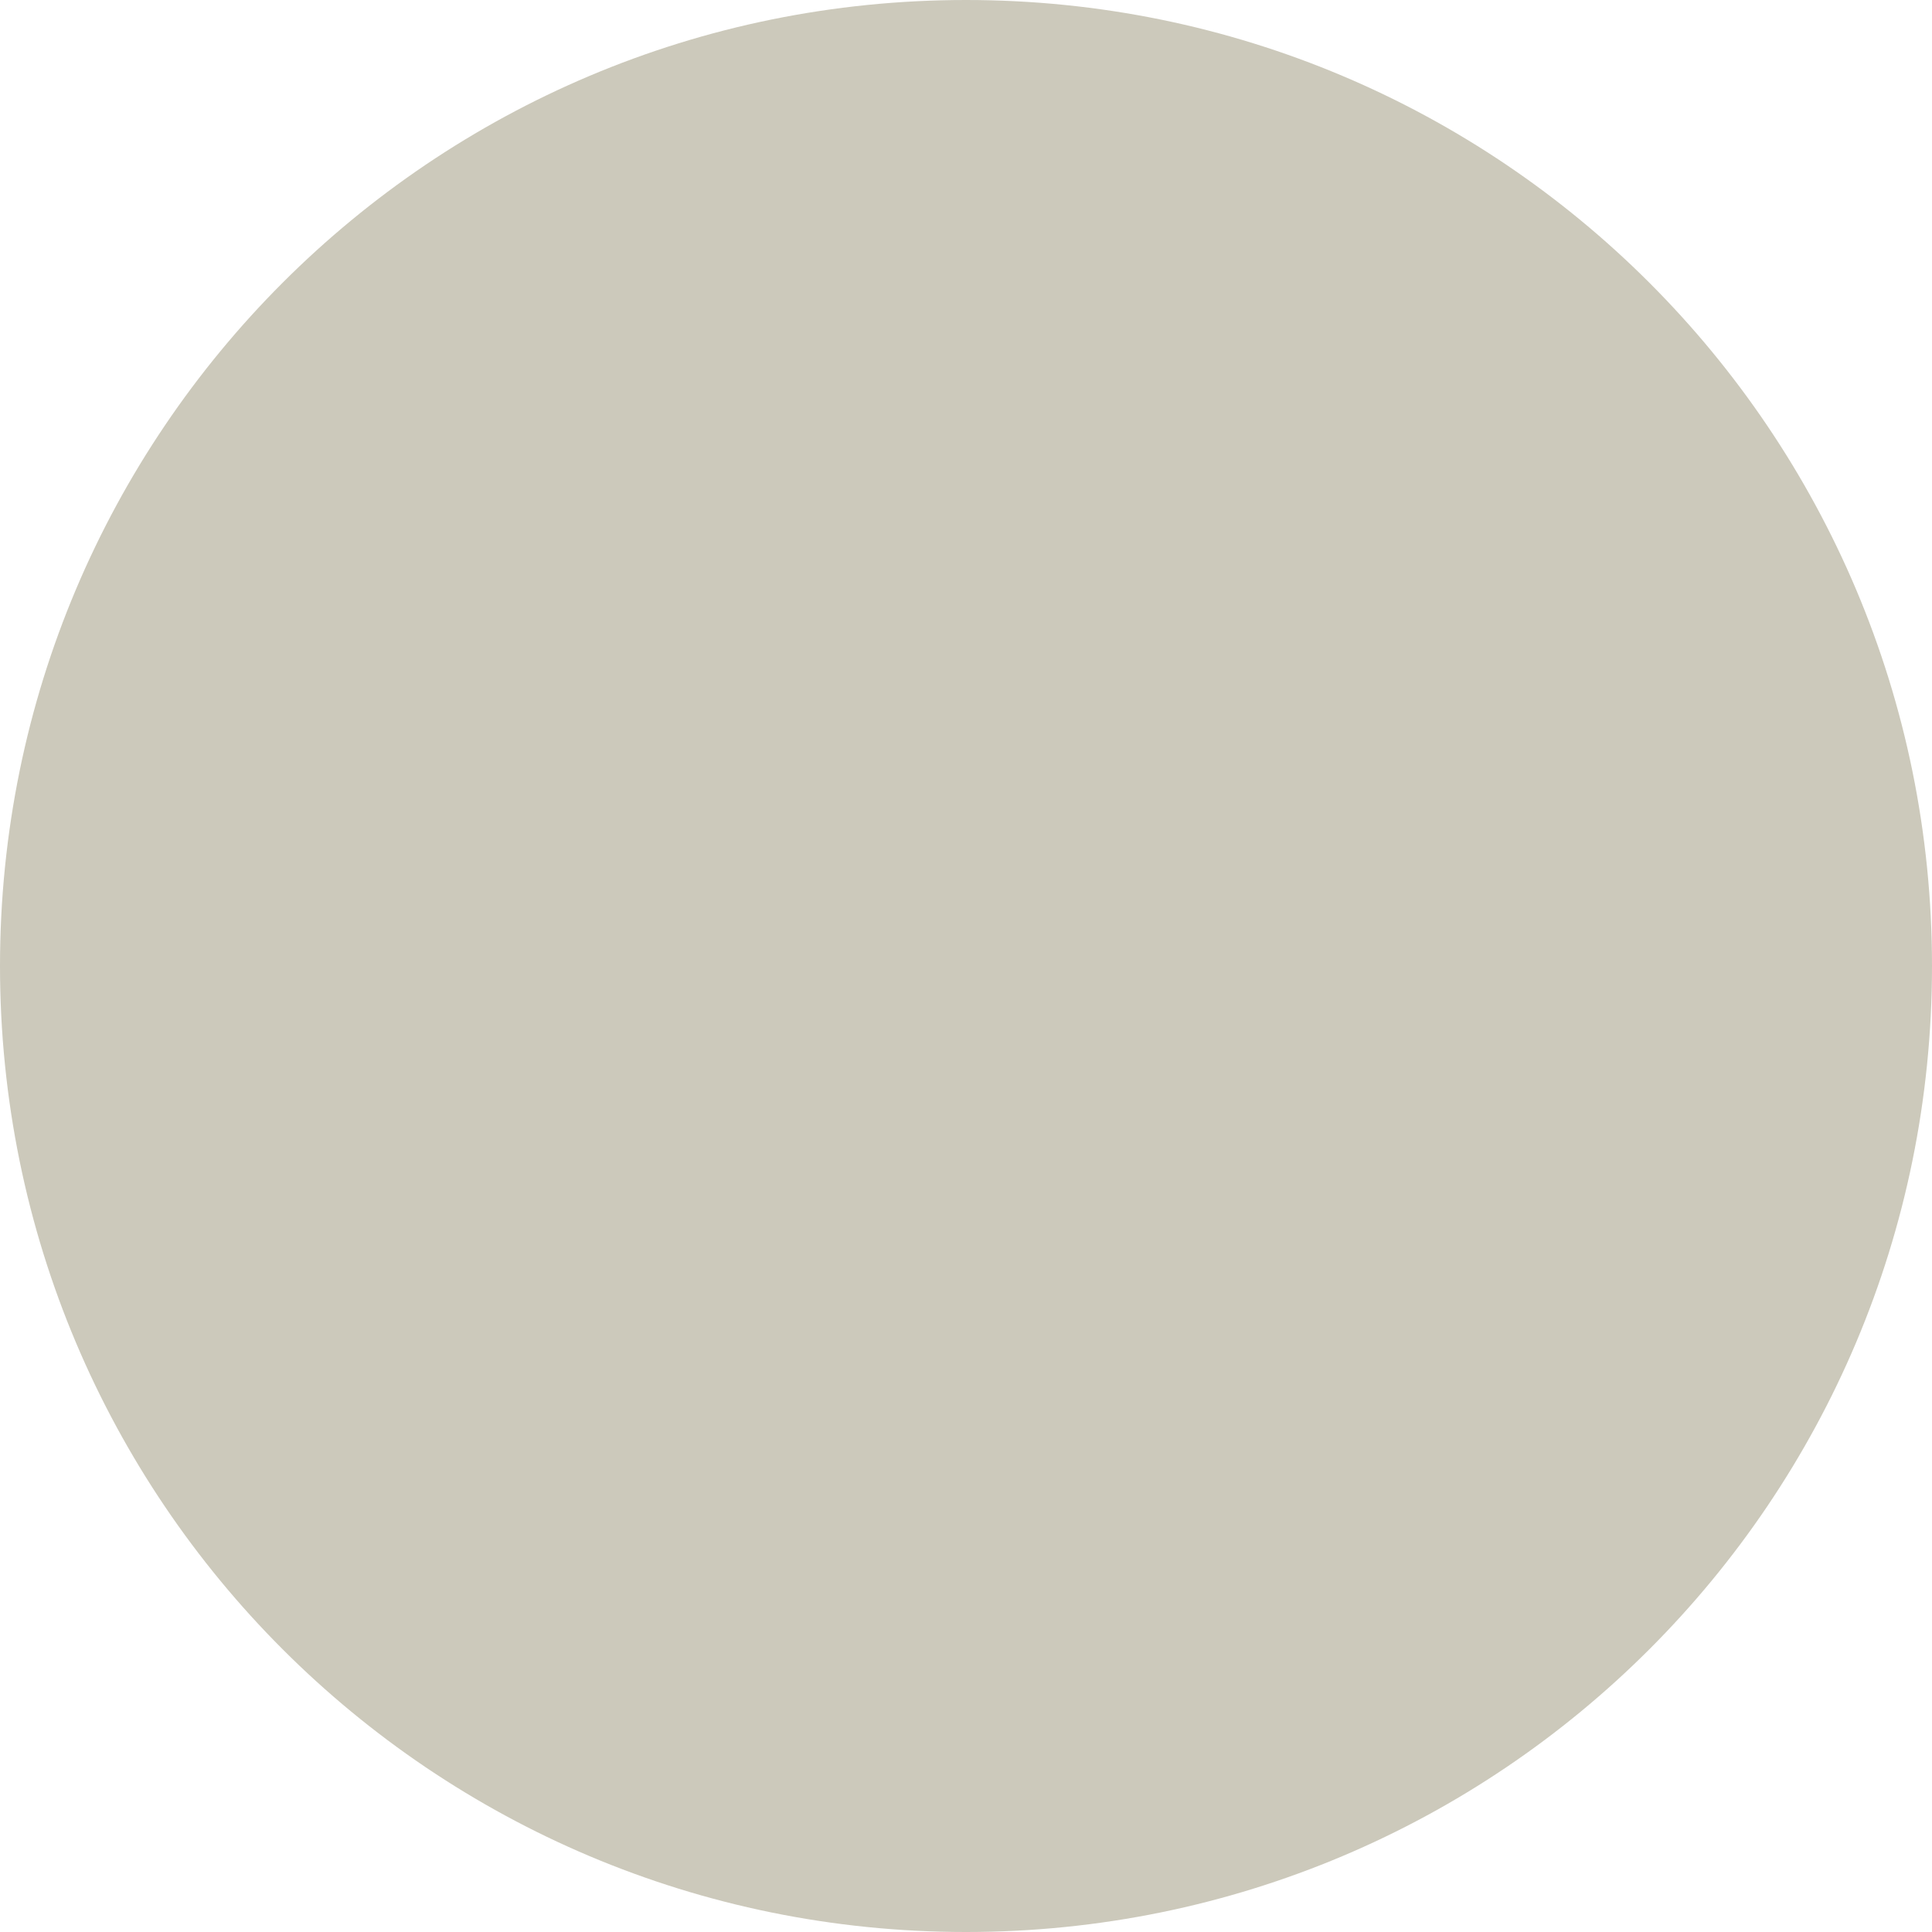
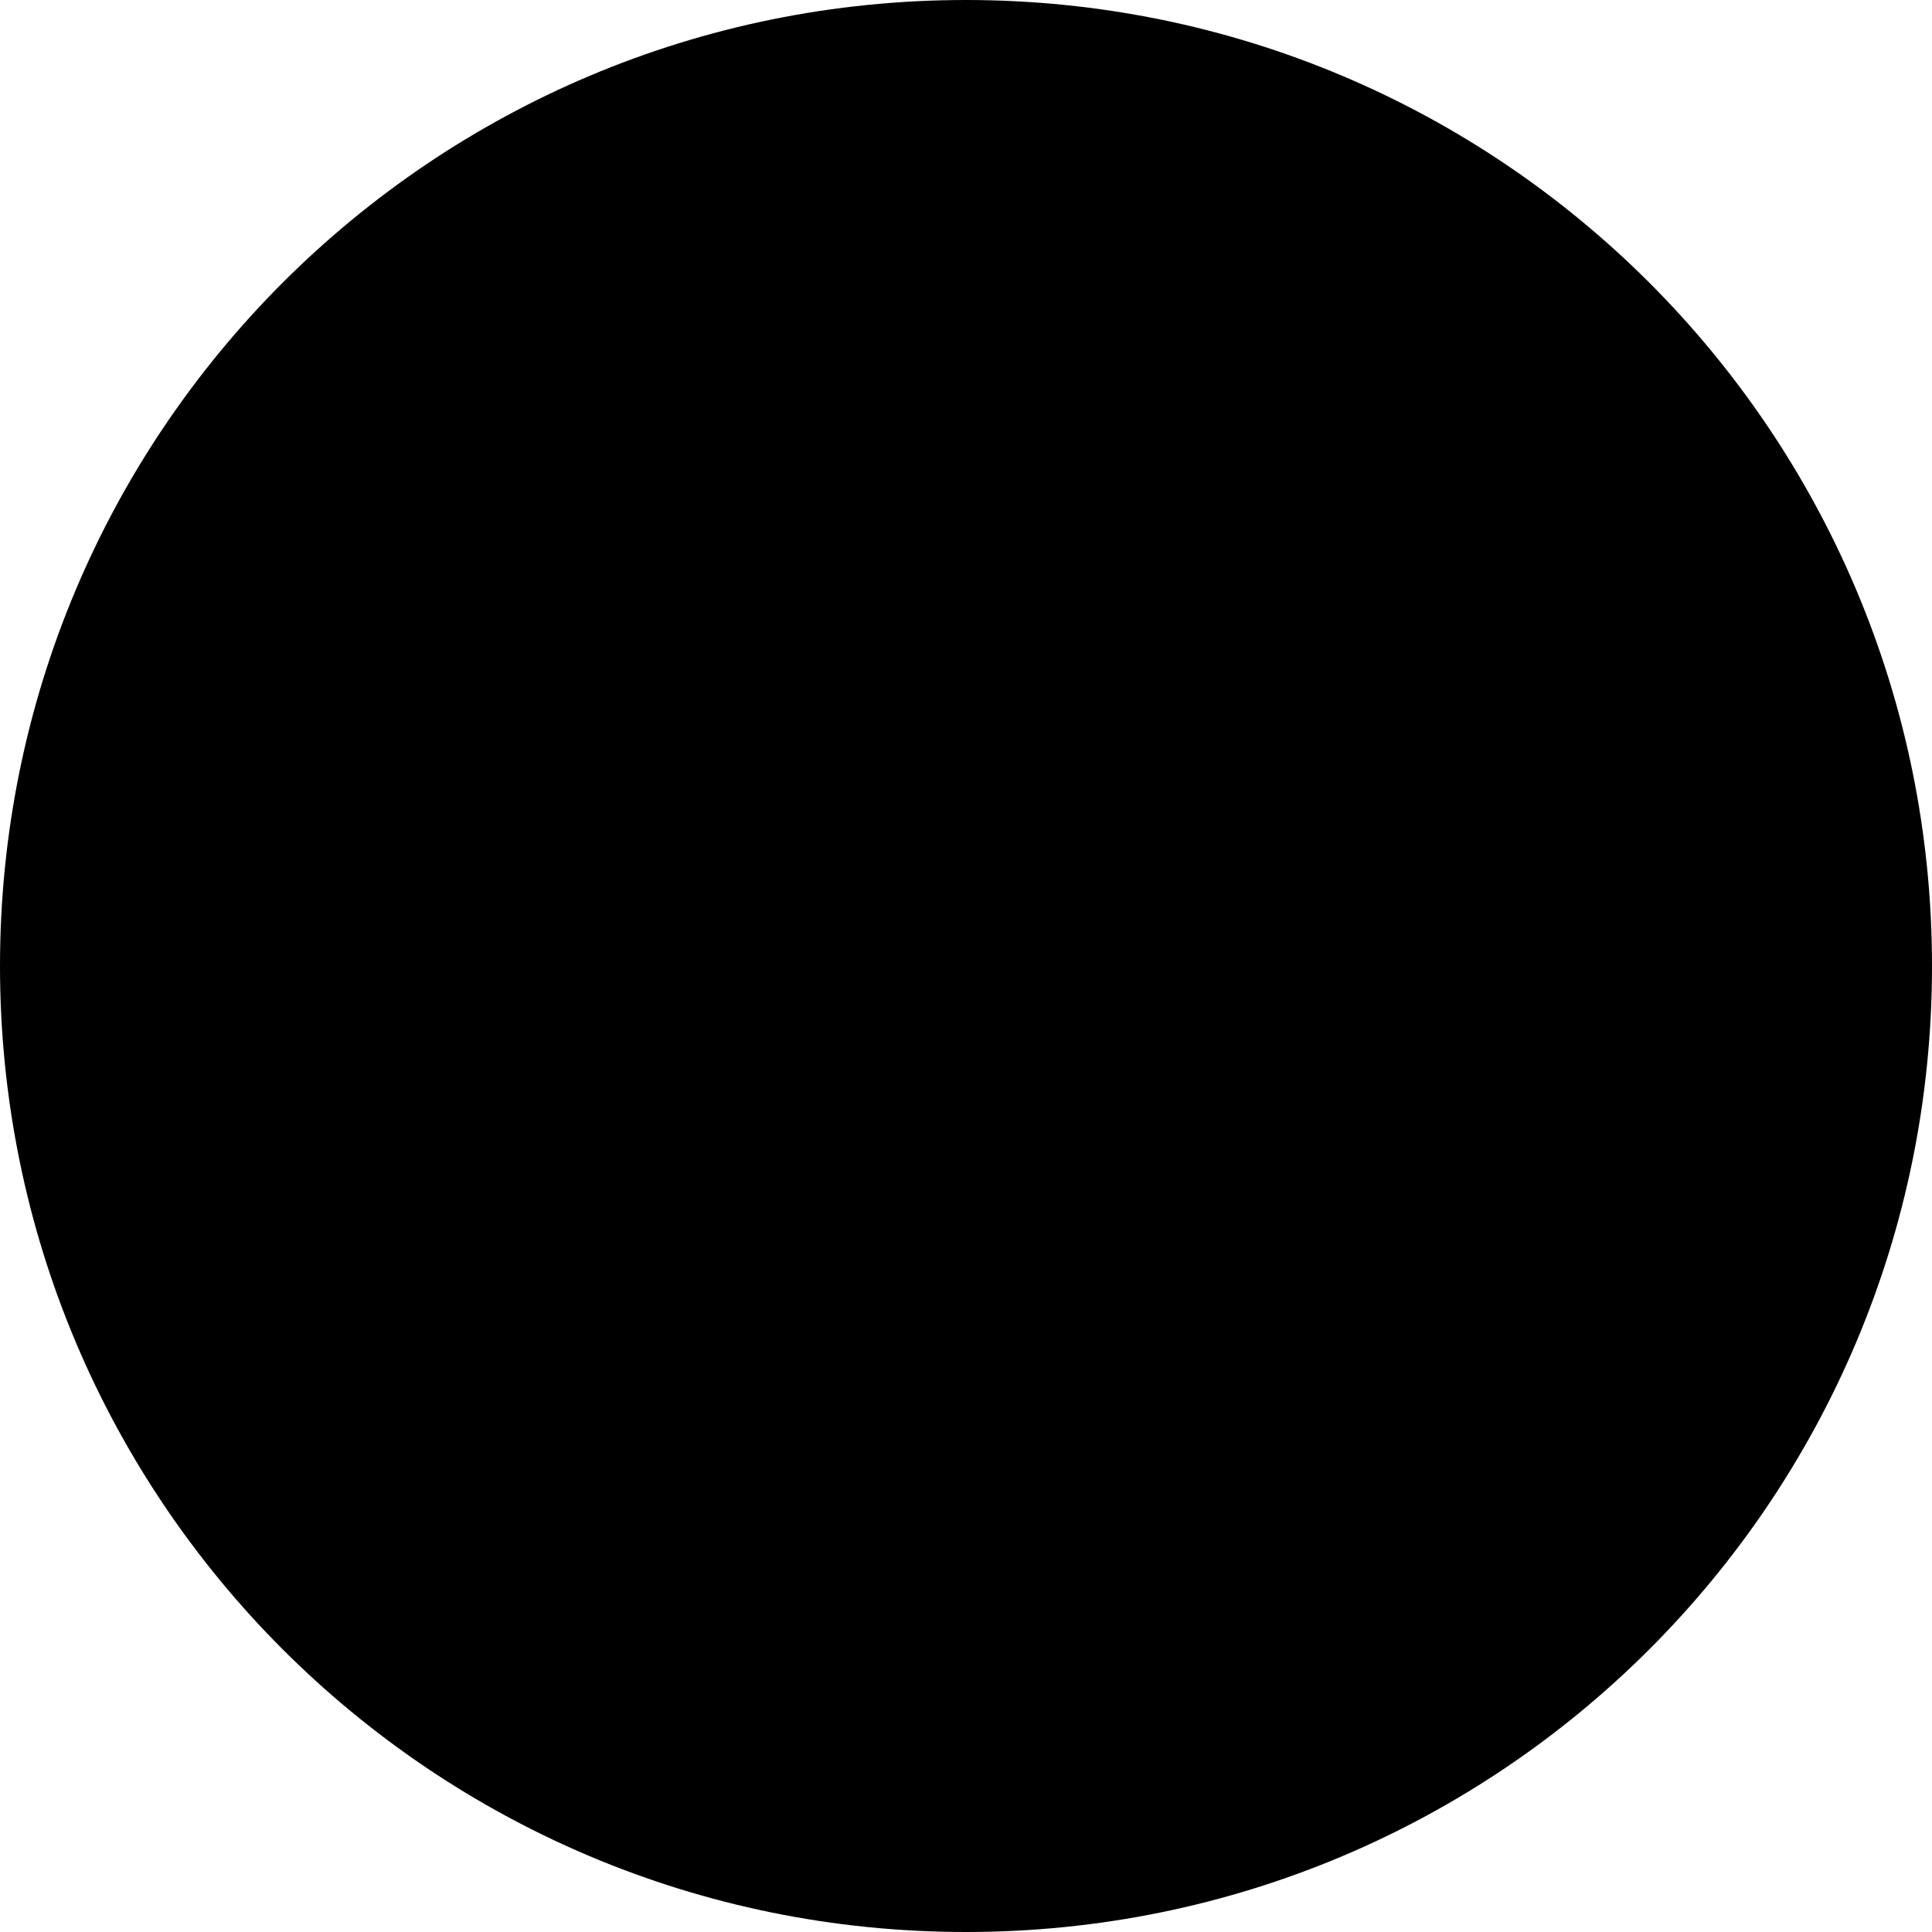
<svg xmlns="http://www.w3.org/2000/svg" width="8" height="8" viewBox="0 0 8 8" fill="none">
-   <path d="M8 4C8 6.212 6.212 8 4 8C1.788 8 0 6.212 0 4C0 1.788 1.788 0 4 0C6.212 0 8 1.788 8 4Z" fill="#CCC9BB" />
+   <path d="M8 4C8 6.212 6.212 8 4 8C1.788 8 0 6.212 0 4C0 1.788 1.788 0 4 0C6.212 0 8 1.788 8 4Z" fill="currentColor" />
</svg>
